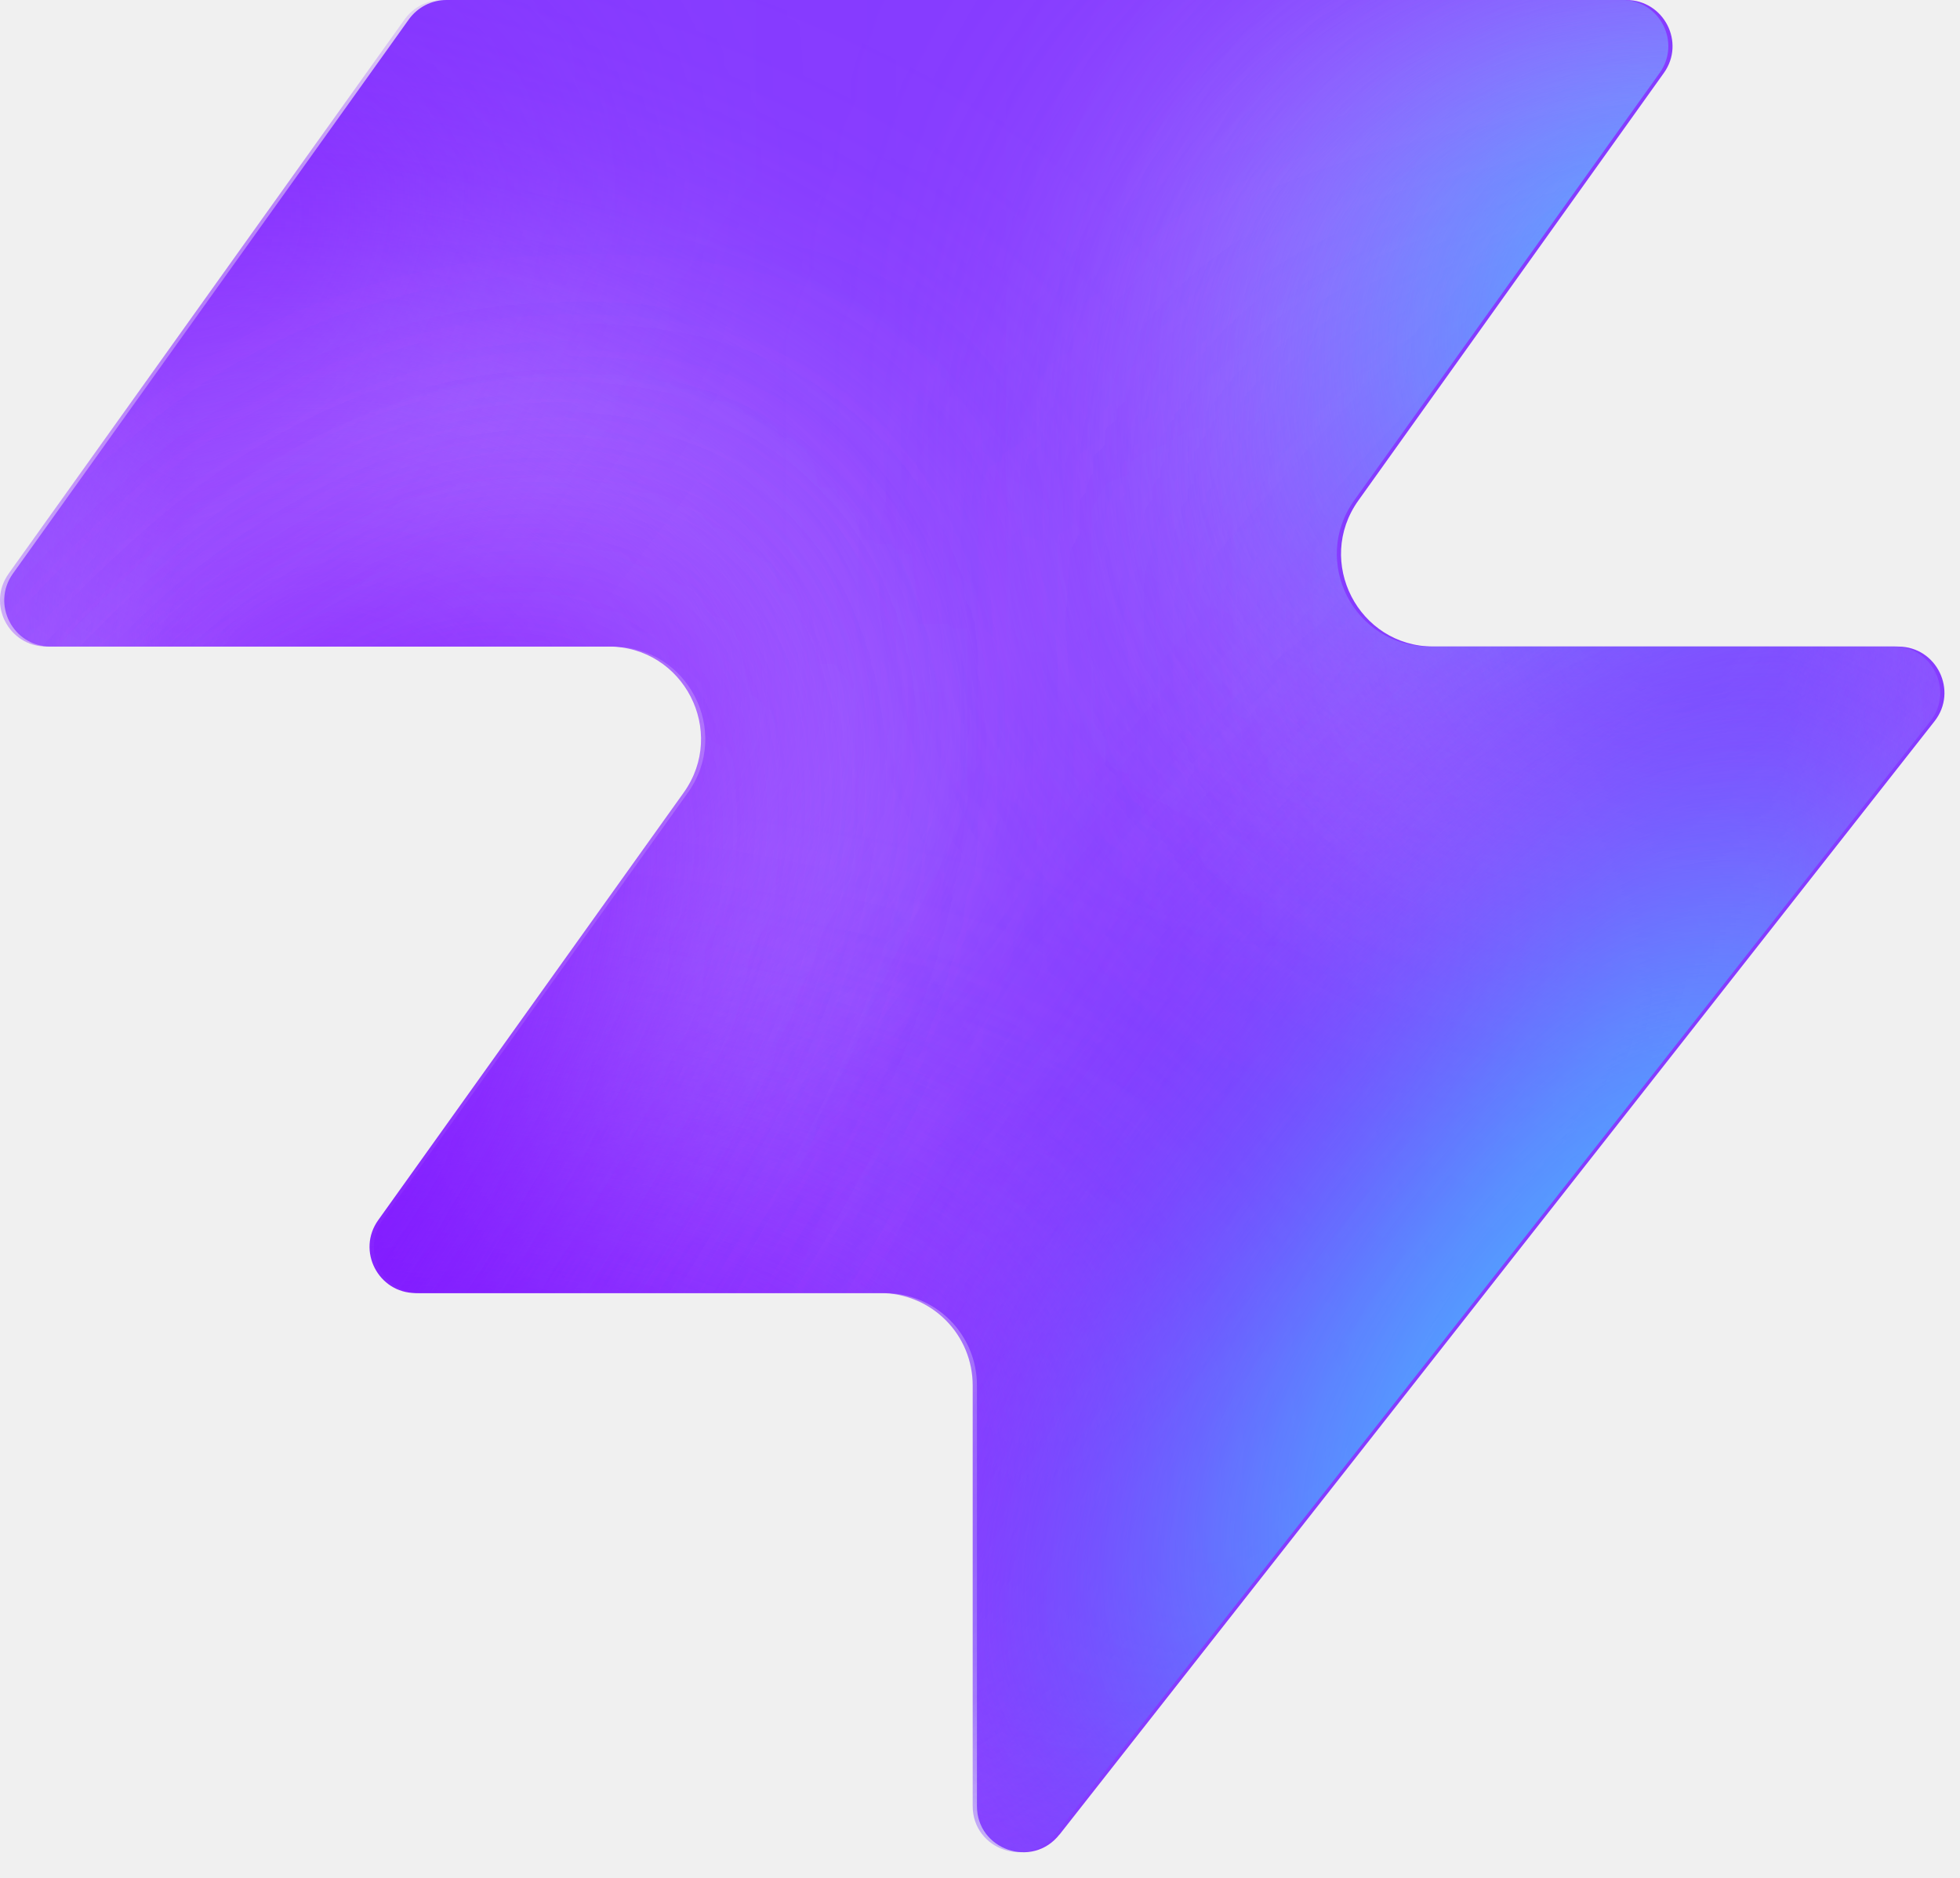
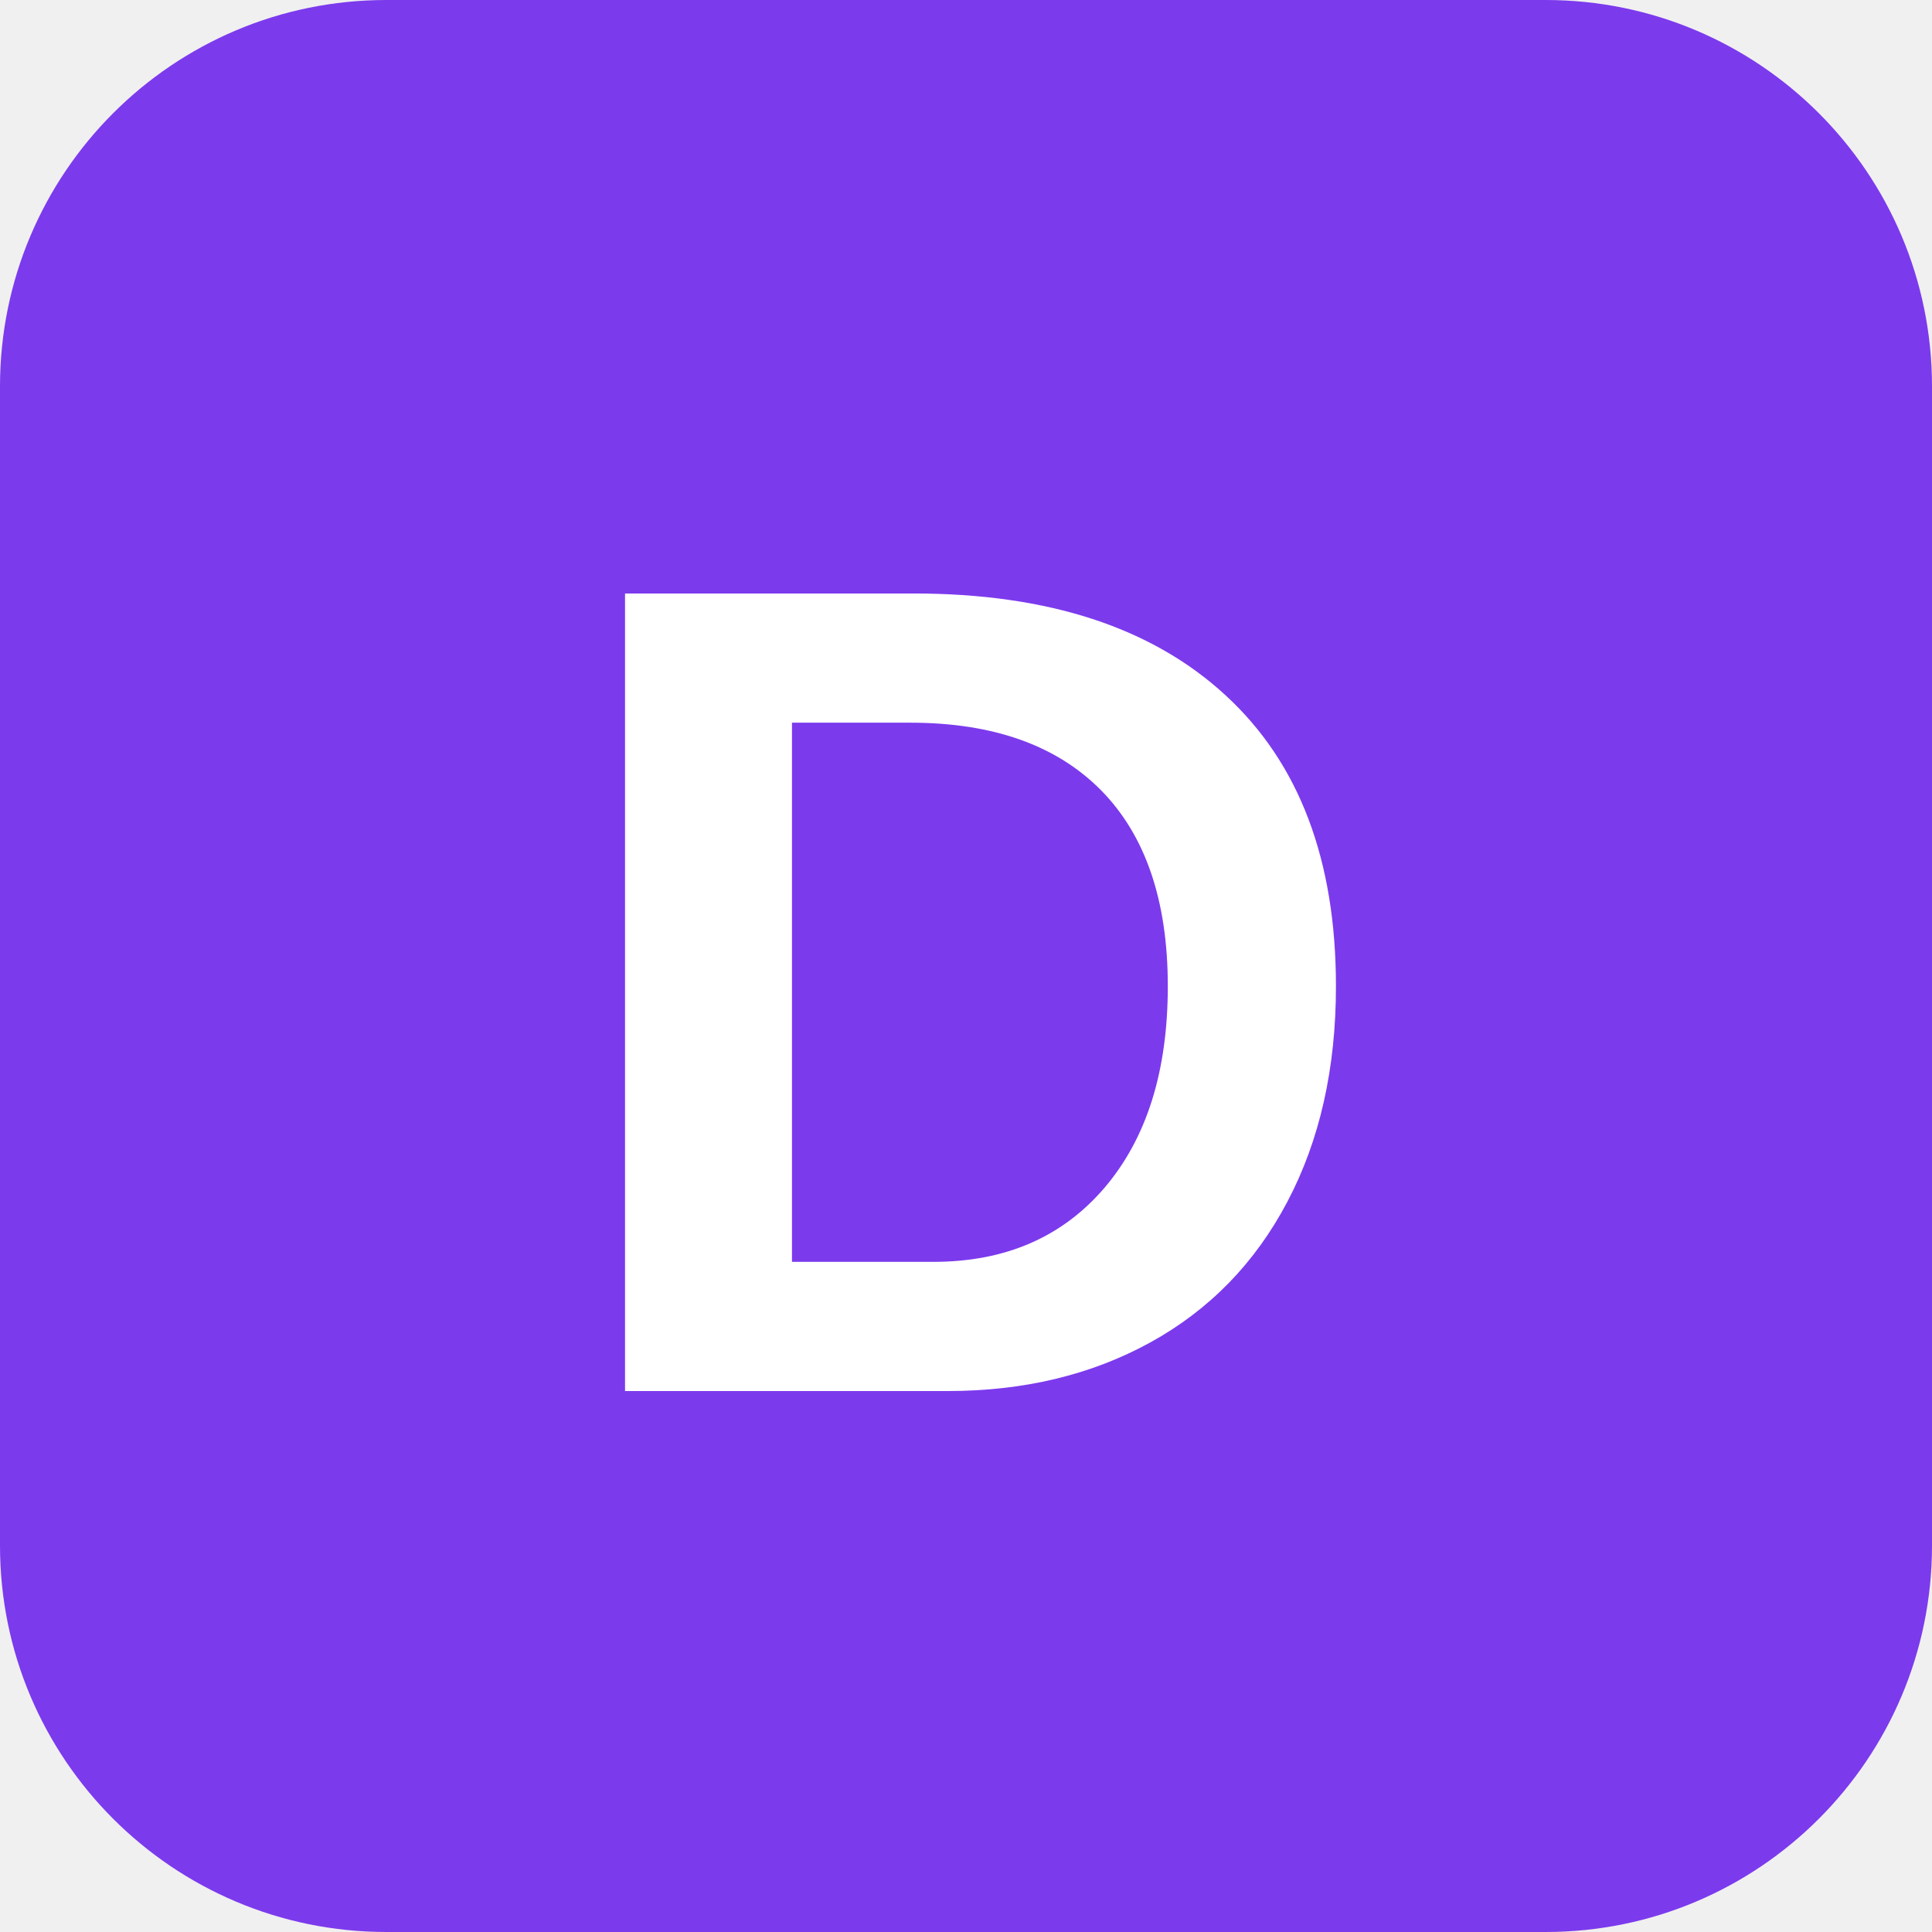
- <svg xmlns="http://www.w3.org/2000/svg" width="48" height="46" fill="none" viewBox="0 0 48 46">
-   <path fill="#863bff" d="M25.946 44.938c-.664.845-2.021.375-2.021-.698V33.937a2.26 2.26 0 0 0-2.262-2.262H10.287c-.92 0-1.456-1.04-.92-1.788l7.48-10.471c1.07-1.497 0-3.578-1.842-3.578H1.237c-.92 0-1.456-1.04-.92-1.788L10.013.474c.214-.297.556-.474.92-.474h28.894c.92 0 1.456 1.04.92 1.788l-7.48 10.471c-1.07 1.498 0 3.579 1.842 3.579h11.377c.943 0 1.473 1.088.89 1.83L25.947 44.94z" style="fill:#863bff;fill:color(display-p3 .525 .23 1);fill-opacity:1" />
-   <mask id="a" width="48" height="46" x="0" y="0" maskUnits="userSpaceOnUse" style="mask-type:alpha">
-     <path fill="#000" d="M25.842 44.938c-.664.844-2.021.375-2.021-.698V33.937a2.26 2.26 0 0 0-2.262-2.262H10.183c-.92 0-1.456-1.04-.92-1.788l7.48-10.471c1.07-1.498 0-3.579-1.842-3.579H1.133c-.92 0-1.456-1.04-.92-1.787L9.91.473c.214-.297.556-.474.92-.474h28.894c.92 0 1.456 1.04.92 1.788l-7.48 10.471c-1.07 1.498 0 3.578 1.842 3.578h11.377c.943 0 1.473 1.088.89 1.832L25.843 44.94z" style="fill:#000;fill-opacity:1" />
-   </mask>
-   <g mask="url(#a)">
-     <g filter="url(#b)">
-       <ellipse cx="5.508" cy="14.704" fill="#ede6ff" rx="5.508" ry="14.704" style="fill:#ede6ff;fill:color(display-p3 .927 .903 1);fill-opacity:1" transform="matrix(.00324 1 1 -.00324 -4.47 31.516)" />
-     </g>
-     <g filter="url(#c)">
-       <ellipse cx="10.399" cy="29.851" fill="#ede6ff" rx="10.399" ry="29.851" style="fill:#ede6ff;fill:color(display-p3 .927 .903 1);fill-opacity:1" transform="matrix(.00324 1 1 -.00324 -39.328 7.883)" />
-     </g>
-     <g filter="url(#d)">
-       <ellipse cx="5.508" cy="30.487" fill="#7e14ff" rx="5.508" ry="30.487" style="fill:#7e14ff;fill:color(display-p3 .492 .077 1);fill-opacity:1" transform="rotate(89.814 -25.913 -14.639)scale(1 -1)" />
-     </g>
-     <g filter="url(#e)">
-       <ellipse cx="5.508" cy="30.599" fill="#7e14ff" rx="5.508" ry="30.599" style="fill:#7e14ff;fill:color(display-p3 .492 .077 1);fill-opacity:1" transform="rotate(89.814 -32.644 -3.334)scale(1 -1)" />
-     </g>
-     <g filter="url(#f)">
-       <ellipse cx="5.508" cy="30.599" fill="#7e14ff" rx="5.508" ry="30.599" style="fill:#7e14ff;fill:color(display-p3 .492 .077 1);fill-opacity:1" transform="matrix(.00324 1 1 -.00324 -34.34 30.47)" />
-     </g>
-     <g filter="url(#g)">
-       <ellipse cx="14.072" cy="22.078" fill="#ede6ff" rx="14.072" ry="22.078" style="fill:#ede6ff;fill:color(display-p3 .927 .903 1);fill-opacity:1" transform="rotate(93.35 24.506 48.493)scale(-1 1)" />
-     </g>
-     <g filter="url(#h)">
-       <ellipse cx="3.47" cy="21.501" fill="#7e14ff" rx="3.47" ry="21.501" style="fill:#7e14ff;fill:color(display-p3 .492 .077 1);fill-opacity:1" transform="rotate(89.009 28.708 47.59)scale(-1 1)" />
-     </g>
-     <g filter="url(#i)">
-       <ellipse cx="3.47" cy="21.501" fill="#7e14ff" rx="3.47" ry="21.501" style="fill:#7e14ff;fill:color(display-p3 .492 .077 1);fill-opacity:1" transform="rotate(89.009 28.708 47.59)scale(-1 1)" />
-     </g>
-     <g filter="url(#j)">
-       <ellipse cx=".387" cy="8.972" fill="#7e14ff" rx="4.407" ry="29.108" style="fill:#7e14ff;fill:color(display-p3 .492 .077 1);fill-opacity:1" transform="rotate(39.51 .387 8.972)" />
-     </g>
-     <g filter="url(#k)">
-       <ellipse cx="47.523" cy="-6.092" fill="#7e14ff" rx="4.407" ry="29.108" style="fill:#7e14ff;fill:color(display-p3 .492 .077 1);fill-opacity:1" transform="rotate(37.892 47.523 -6.092)" />
-     </g>
-     <g filter="url(#l)">
-       <ellipse cx="41.412" cy="6.333" fill="#47bfff" rx="5.971" ry="9.665" style="fill:#47bfff;fill:color(display-p3 .28 .748 1);fill-opacity:1" transform="rotate(37.892 41.412 6.333)" />
-     </g>
-     <g filter="url(#m)">
-       <ellipse cx="-1.879" cy="38.332" fill="#7e14ff" rx="4.407" ry="29.108" style="fill:#7e14ff;fill:color(display-p3 .492 .077 1);fill-opacity:1" transform="rotate(37.892 -1.88 38.332)" />
-     </g>
-     <g filter="url(#n)">
-       <ellipse cx="-1.879" cy="38.332" fill="#7e14ff" rx="4.407" ry="29.108" style="fill:#7e14ff;fill:color(display-p3 .492 .077 1);fill-opacity:1" transform="rotate(37.892 -1.88 38.332)" />
-     </g>
-     <g filter="url(#o)">
-       <ellipse cx="35.651" cy="29.907" fill="#7e14ff" rx="4.407" ry="29.108" style="fill:#7e14ff;fill:color(display-p3 .492 .077 1);fill-opacity:1" transform="rotate(37.892 35.651 29.907)" />
-     </g>
-     <g filter="url(#p)">
-       <ellipse cx="38.418" cy="32.4" fill="#47bfff" rx="5.971" ry="15.297" style="fill:#47bfff;fill:color(display-p3 .28 .748 1);fill-opacity:1" transform="rotate(37.892 38.418 32.4)" />
-     </g>
-   </g>
-   <defs>
-     <filter id="b" width="60.045" height="41.654" x="-19.77" y="16.149" color-interpolation-filters="sRGB" filterUnits="userSpaceOnUse">
-       <feFlood flood-opacity="0" result="BackgroundImageFix" />
-       <feBlend in="SourceGraphic" in2="BackgroundImageFix" result="shape" />
-       <feGaussianBlur result="effect1_foregroundBlur_2002_17158" stdDeviation="7.659" />
-     </filter>
-     <filter id="c" width="90.34" height="51.437" x="-54.613" y="-7.533" color-interpolation-filters="sRGB" filterUnits="userSpaceOnUse">
-       <feFlood flood-opacity="0" result="BackgroundImageFix" />
-       <feBlend in="SourceGraphic" in2="BackgroundImageFix" result="shape" />
-       <feGaussianBlur result="effect1_foregroundBlur_2002_17158" stdDeviation="7.659" />
-     </filter>
-     <filter id="d" width="79.355" height="29.4" x="-49.64" y="2.03" color-interpolation-filters="sRGB" filterUnits="userSpaceOnUse">
-       <feFlood flood-opacity="0" result="BackgroundImageFix" />
-       <feBlend in="SourceGraphic" in2="BackgroundImageFix" result="shape" />
-       <feGaussianBlur result="effect1_foregroundBlur_2002_17158" stdDeviation="4.596" />
-     </filter>
-     <filter id="e" width="79.579" height="29.4" x="-45.045" y="20.029" color-interpolation-filters="sRGB" filterUnits="userSpaceOnUse">
-       <feFlood flood-opacity="0" result="BackgroundImageFix" />
-       <feBlend in="SourceGraphic" in2="BackgroundImageFix" result="shape" />
-       <feGaussianBlur result="effect1_foregroundBlur_2002_17158" stdDeviation="4.596" />
-     </filter>
-     <filter id="f" width="79.579" height="29.4" x="-43.513" y="21.178" color-interpolation-filters="sRGB" filterUnits="userSpaceOnUse">
-       <feFlood flood-opacity="0" result="BackgroundImageFix" />
-       <feBlend in="SourceGraphic" in2="BackgroundImageFix" result="shape" />
-       <feGaussianBlur result="effect1_foregroundBlur_2002_17158" stdDeviation="4.596" />
-     </filter>
-     <filter id="g" width="74.749" height="58.852" x="15.756" y="-17.901" color-interpolation-filters="sRGB" filterUnits="userSpaceOnUse">
-       <feFlood flood-opacity="0" result="BackgroundImageFix" />
-       <feBlend in="SourceGraphic" in2="BackgroundImageFix" result="shape" />
-       <feGaussianBlur result="effect1_foregroundBlur_2002_17158" stdDeviation="7.659" />
-     </filter>
-     <filter id="h" width="61.377" height="25.362" x="23.548" y="2.284" color-interpolation-filters="sRGB" filterUnits="userSpaceOnUse">
-       <feFlood flood-opacity="0" result="BackgroundImageFix" />
-       <feBlend in="SourceGraphic" in2="BackgroundImageFix" result="shape" />
-       <feGaussianBlur result="effect1_foregroundBlur_2002_17158" stdDeviation="4.596" />
-     </filter>
-     <filter id="i" width="61.377" height="25.362" x="23.548" y="2.284" color-interpolation-filters="sRGB" filterUnits="userSpaceOnUse">
-       <feFlood flood-opacity="0" result="BackgroundImageFix" />
-       <feBlend in="SourceGraphic" in2="BackgroundImageFix" result="shape" />
-       <feGaussianBlur result="effect1_foregroundBlur_2002_17158" stdDeviation="4.596" />
-     </filter>
-     <filter id="j" width="56.045" height="63.649" x="-27.636" y="-22.853" color-interpolation-filters="sRGB" filterUnits="userSpaceOnUse">
-       <feFlood flood-opacity="0" result="BackgroundImageFix" />
-       <feBlend in="SourceGraphic" in2="BackgroundImageFix" result="shape" />
-       <feGaussianBlur result="effect1_foregroundBlur_2002_17158" stdDeviation="4.596" />
-     </filter>
-     <filter id="k" width="54.814" height="64.646" x="20.116" y="-38.415" color-interpolation-filters="sRGB" filterUnits="userSpaceOnUse">
-       <feFlood flood-opacity="0" result="BackgroundImageFix" />
-       <feBlend in="SourceGraphic" in2="BackgroundImageFix" result="shape" />
-       <feGaussianBlur result="effect1_foregroundBlur_2002_17158" stdDeviation="4.596" />
-     </filter>
-     <filter id="l" width="33.541" height="35.313" x="24.641" y="-11.323" color-interpolation-filters="sRGB" filterUnits="userSpaceOnUse">
-       <feFlood flood-opacity="0" result="BackgroundImageFix" />
-       <feBlend in="SourceGraphic" in2="BackgroundImageFix" result="shape" />
-       <feGaussianBlur result="effect1_foregroundBlur_2002_17158" stdDeviation="4.596" />
-     </filter>
-     <filter id="m" width="54.814" height="64.646" x="-29.286" y="6.009" color-interpolation-filters="sRGB" filterUnits="userSpaceOnUse">
-       <feFlood flood-opacity="0" result="BackgroundImageFix" />
-       <feBlend in="SourceGraphic" in2="BackgroundImageFix" result="shape" />
-       <feGaussianBlur result="effect1_foregroundBlur_2002_17158" stdDeviation="4.596" />
-     </filter>
-     <filter id="n" width="54.814" height="64.646" x="-29.286" y="6.009" color-interpolation-filters="sRGB" filterUnits="userSpaceOnUse">
-       <feFlood flood-opacity="0" result="BackgroundImageFix" />
-       <feBlend in="SourceGraphic" in2="BackgroundImageFix" result="shape" />
-       <feGaussianBlur result="effect1_foregroundBlur_2002_17158" stdDeviation="4.596" />
-     </filter>
-     <filter id="o" width="54.814" height="64.646" x="8.244" y="-2.416" color-interpolation-filters="sRGB" filterUnits="userSpaceOnUse">
-       <feFlood flood-opacity="0" result="BackgroundImageFix" />
-       <feBlend in="SourceGraphic" in2="BackgroundImageFix" result="shape" />
-       <feGaussianBlur result="effect1_foregroundBlur_2002_17158" stdDeviation="4.596" />
-     </filter>
-     <filter id="p" width="39.409" height="43.623" x="18.713" y="10.588" color-interpolation-filters="sRGB" filterUnits="userSpaceOnUse">
-       <feFlood flood-opacity="0" result="BackgroundImageFix" />
-       <feBlend in="SourceGraphic" in2="BackgroundImageFix" result="shape" />
-       <feGaussianBlur result="effect1_foregroundBlur_2002_17158" stdDeviation="4.596" />
-     </filter>
-   </defs>
+ <svg xmlns="http://www.w3.org/2000/svg" viewBox="0 0 100 100">
+   <rect width="100" height="100" rx="20" fill="#7c3aed" />
+   <text y="72" x="50" text-anchor="middle" font-size="60" font-weight="900" font-family="Arial, sans-serif" fill="white">D</text>
</svg>
